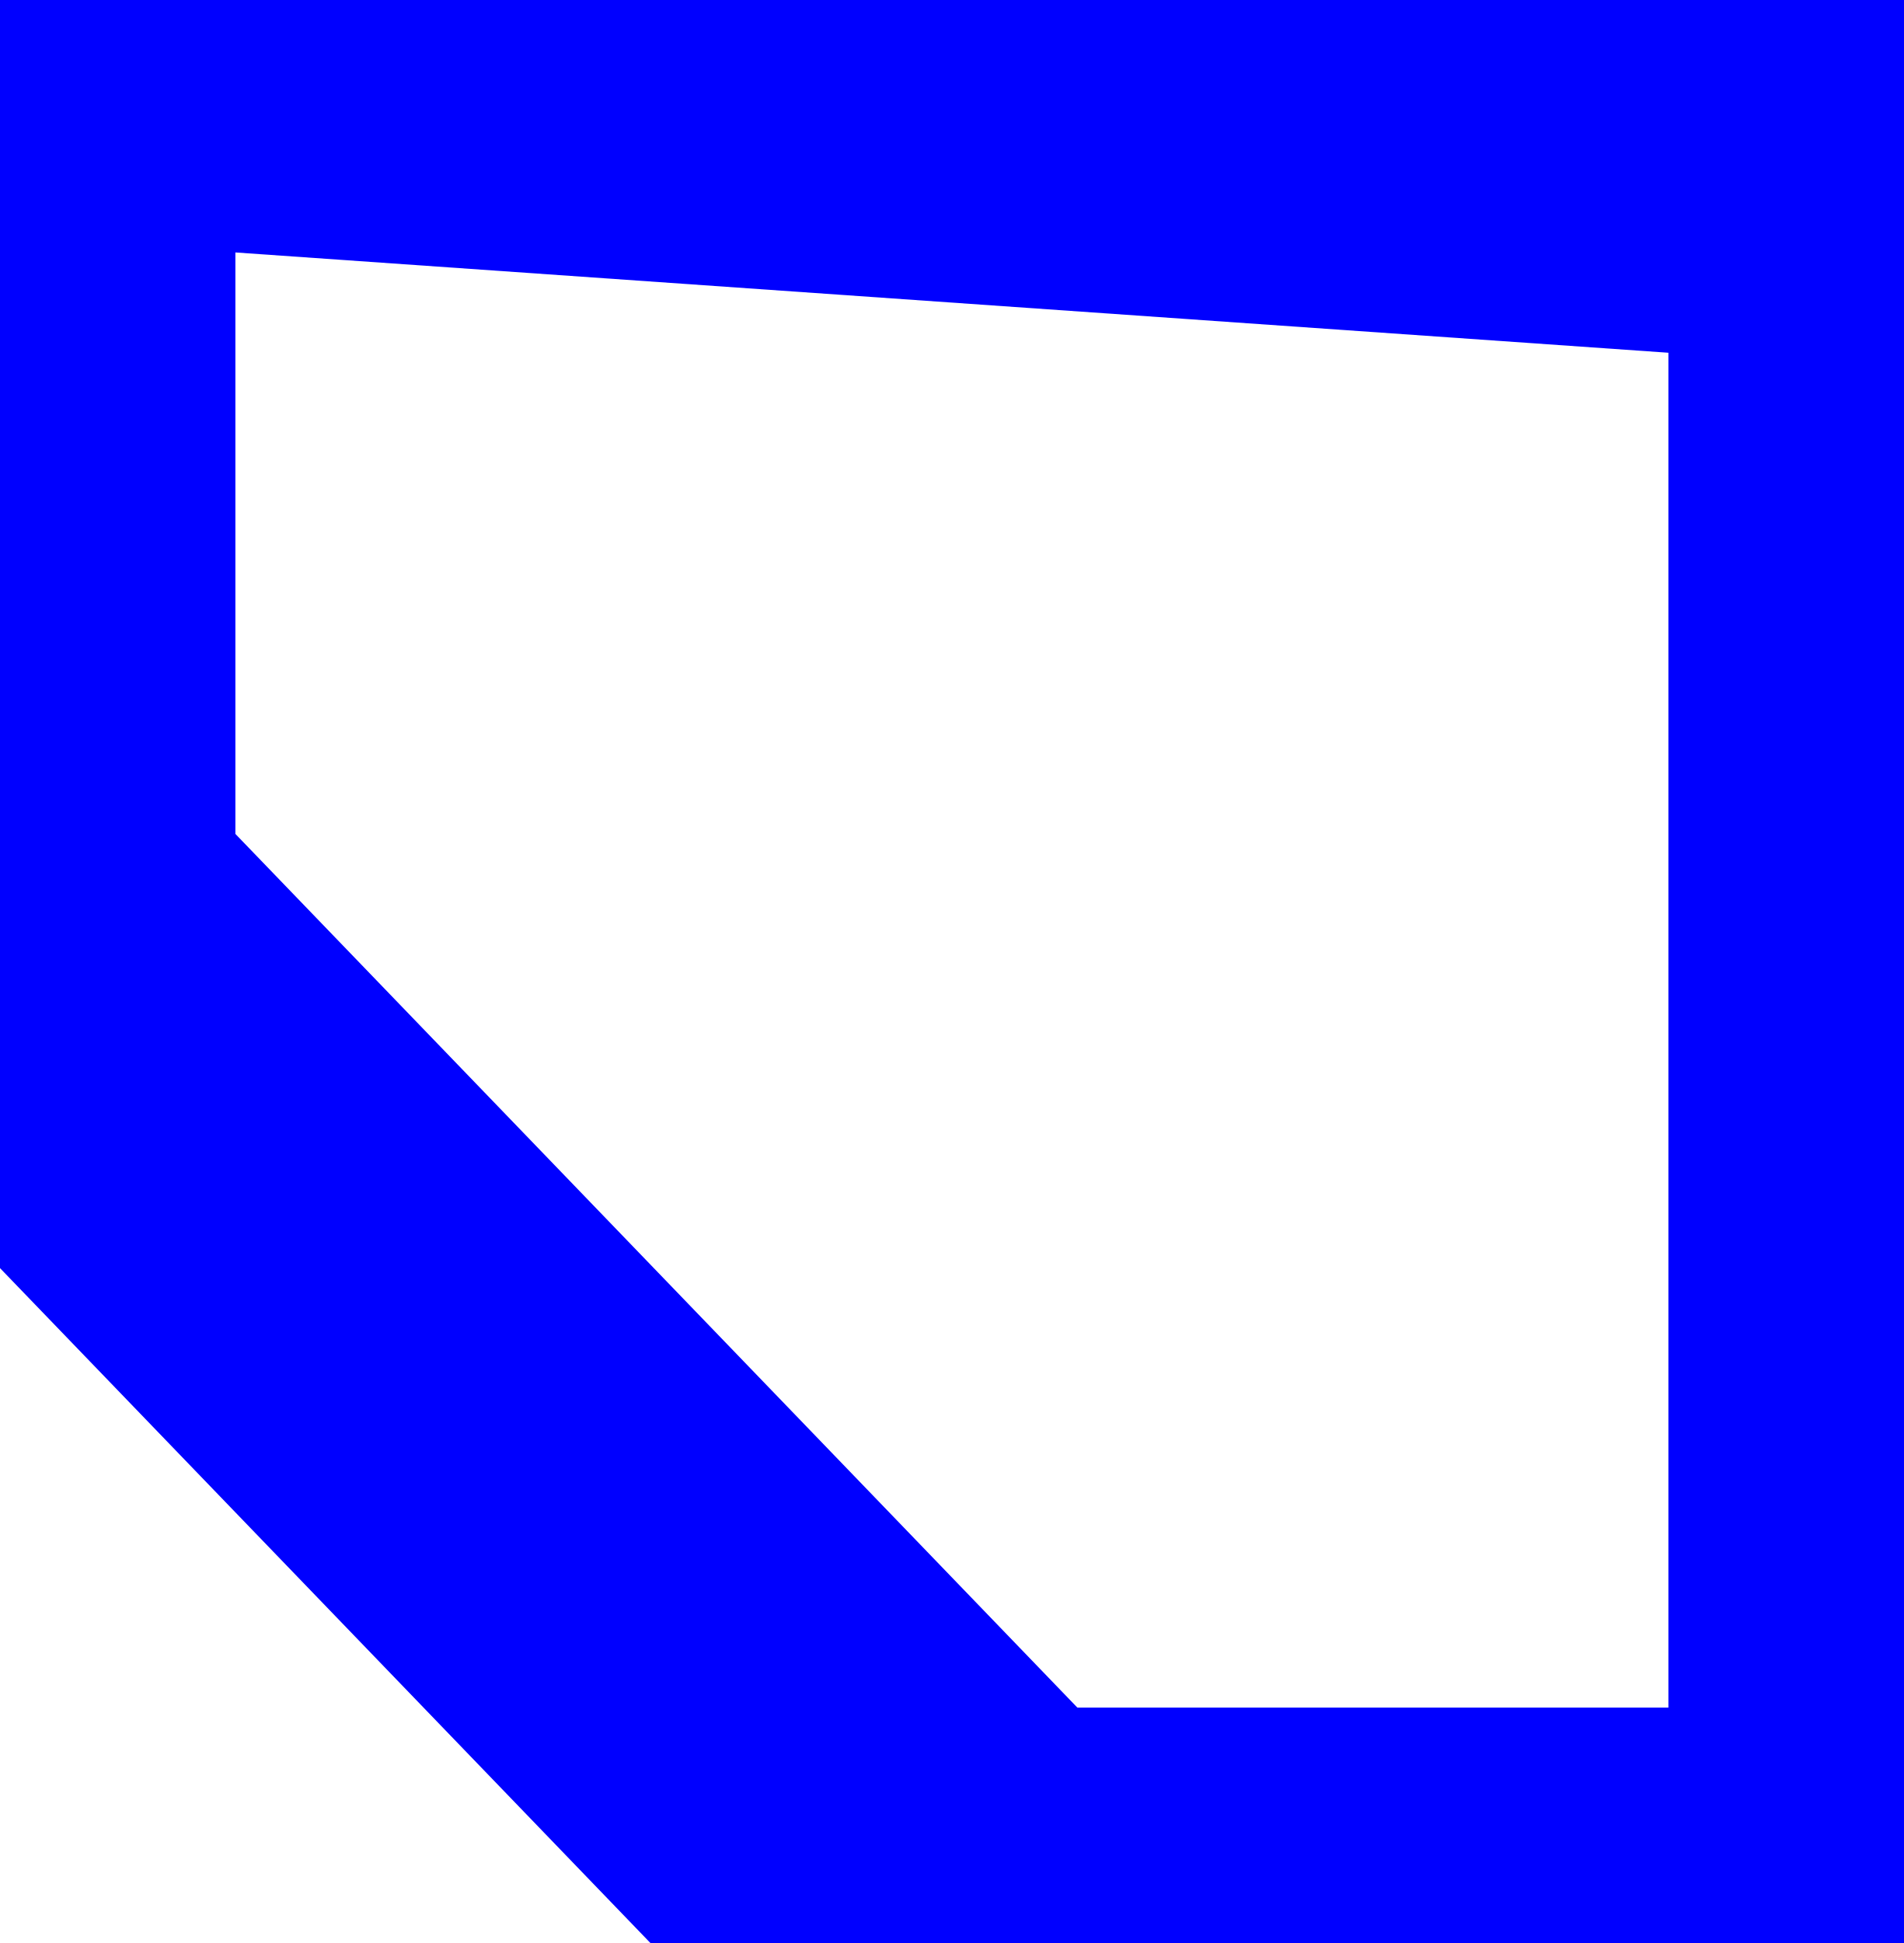
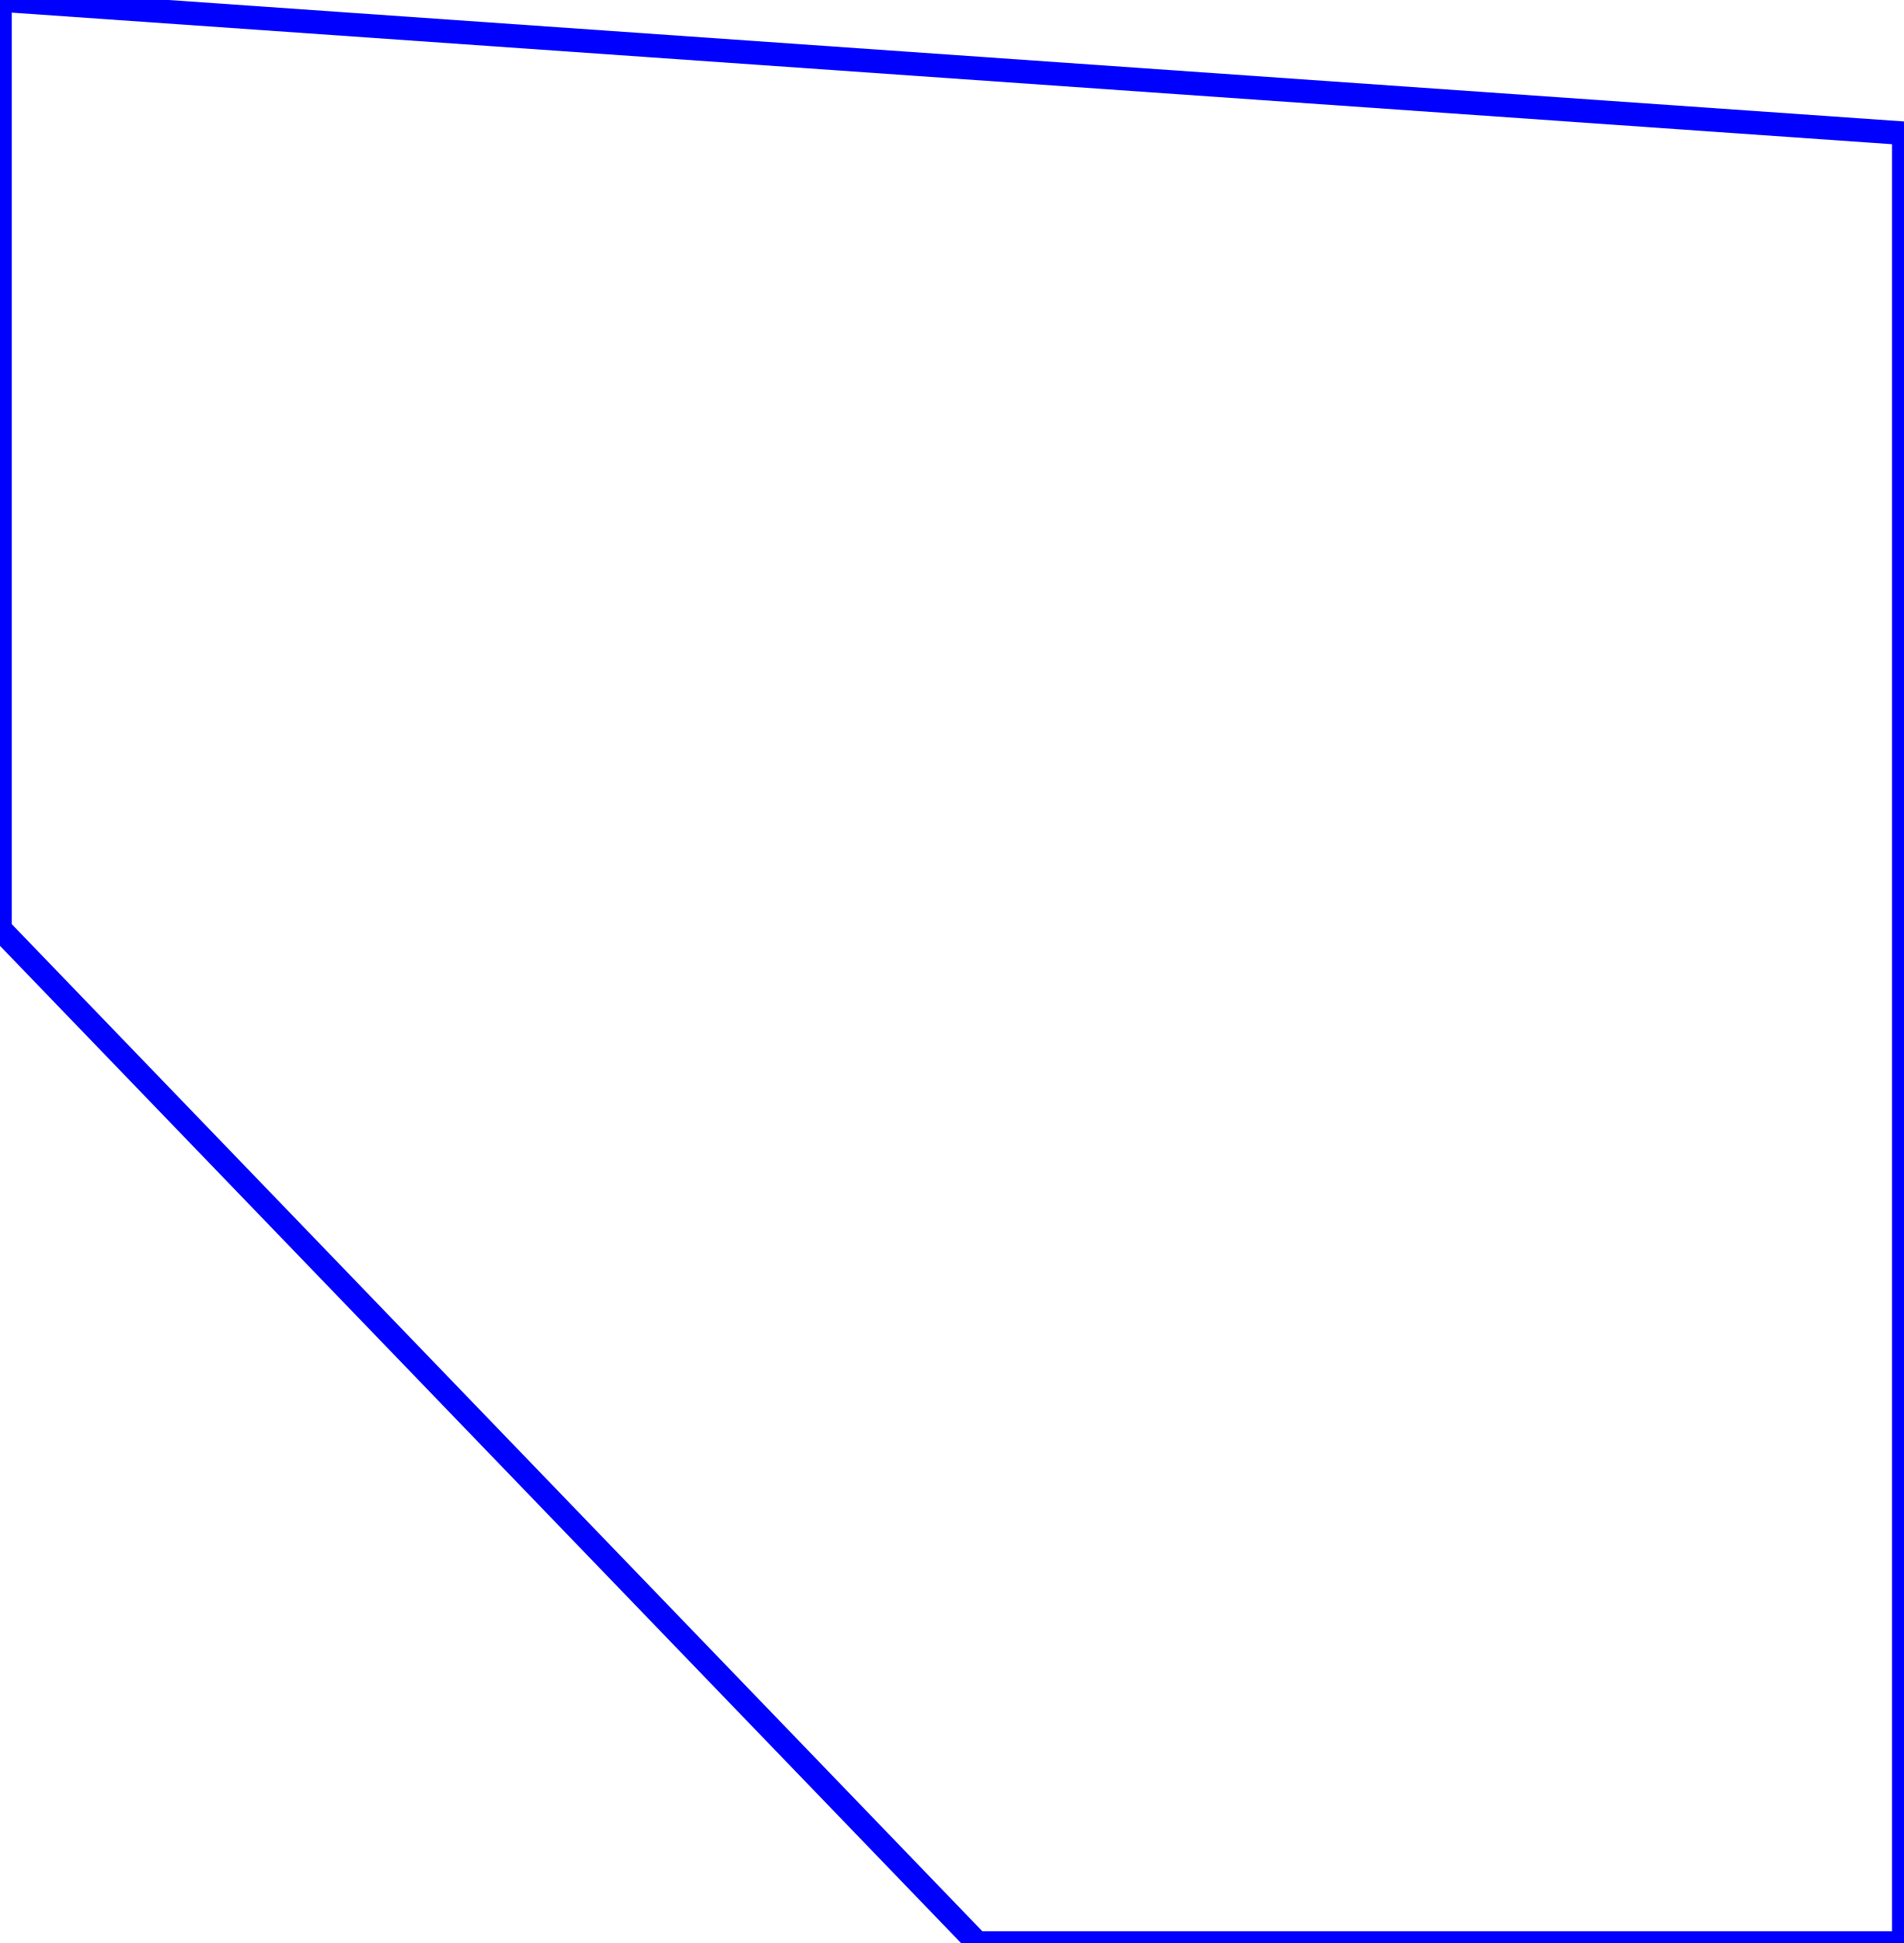
<svg xmlns="http://www.w3.org/2000/svg" width="4.044in" height="4.127in" viewBox="0 0 4.044 4.127" version="1.1">
-   <path id="face0-cut" style="fill:none;stroke:#0000FF;stroke-width:1;stroke-miterlimit:4;stroke-dasharray:none;stroke-linejoin:round;stroke-linecap:round" d="M 4.044,4.127 L 4.044,0.283 L 3.762957298633709e-08,3.7238973433635045e-08 L 3.7238973433635045e-08,1.973 L 2.076,4.127 L 4.044,4.127 " />
-   <path id="face0-interior" style="fill:none;stroke:#FF0000;stroke-width:1;stroke-miterlimit:4;stroke-dasharray:none;stroke-linejoin:round;stroke-linecap:round" d="M 4.044,4.127 M 4.044,0.283 M 3.762957298633709e-08,3.7238973433635045e-08 M 3.7238973433635045e-08,1.973 M 2.076,4.127 " />
-   <path id="face0-interior" style="fill:none;stroke:#00FF00;stroke-width:1;stroke-miterlimit:4;stroke-dasharray:none;stroke-linejoin:round;stroke-linecap:round" d="M 4.044,4.127 M 4.044,0.283 M 3.762957298633709e-08,3.7238973433635045e-08 M 3.7238973433635045e-08,1.973 M 2.076,4.127 " />
+   <path id="face0-cut" style="fill:none;stroke:#0000FF;stroke-width:.05;stroke-miterlimit:4;stroke-dasharray:none;stroke-linejoin:round;stroke-linecap:round" d="M 4.044,4.127 L 4.044,0.283 L 4.483200769653498e-10,5.7720524263307526e-11 L 5.7720524263307526e-11,1.973 L 2.076,4.127 L 4.044,4.127 " />
+   <path id="face0-interior" style="fill:none;stroke:#FF0000;stroke-width:.05;stroke-miterlimit:4;stroke-dasharray:none;stroke-linejoin:round;stroke-linecap:round" d="M 4.044,4.127 M 4.044,0.283 M 4.483200769653498e-10,5.7720524263307526e-11 M 5.7720524263307526e-11,1.973 M 2.076,4.127 " />
+   <path id="face0-interior" style="fill:none;stroke:#00FF00;stroke-width:.05;stroke-miterlimit:4;stroke-dasharray:none;stroke-linejoin:round;stroke-linecap:round" d="M 4.044,4.127 M 4.044,0.283 M 4.483200769653498e-10,5.7720524263307526e-11 M 5.7720524263307526e-11,1.973 M 2.076,4.127 " />
</svg>
